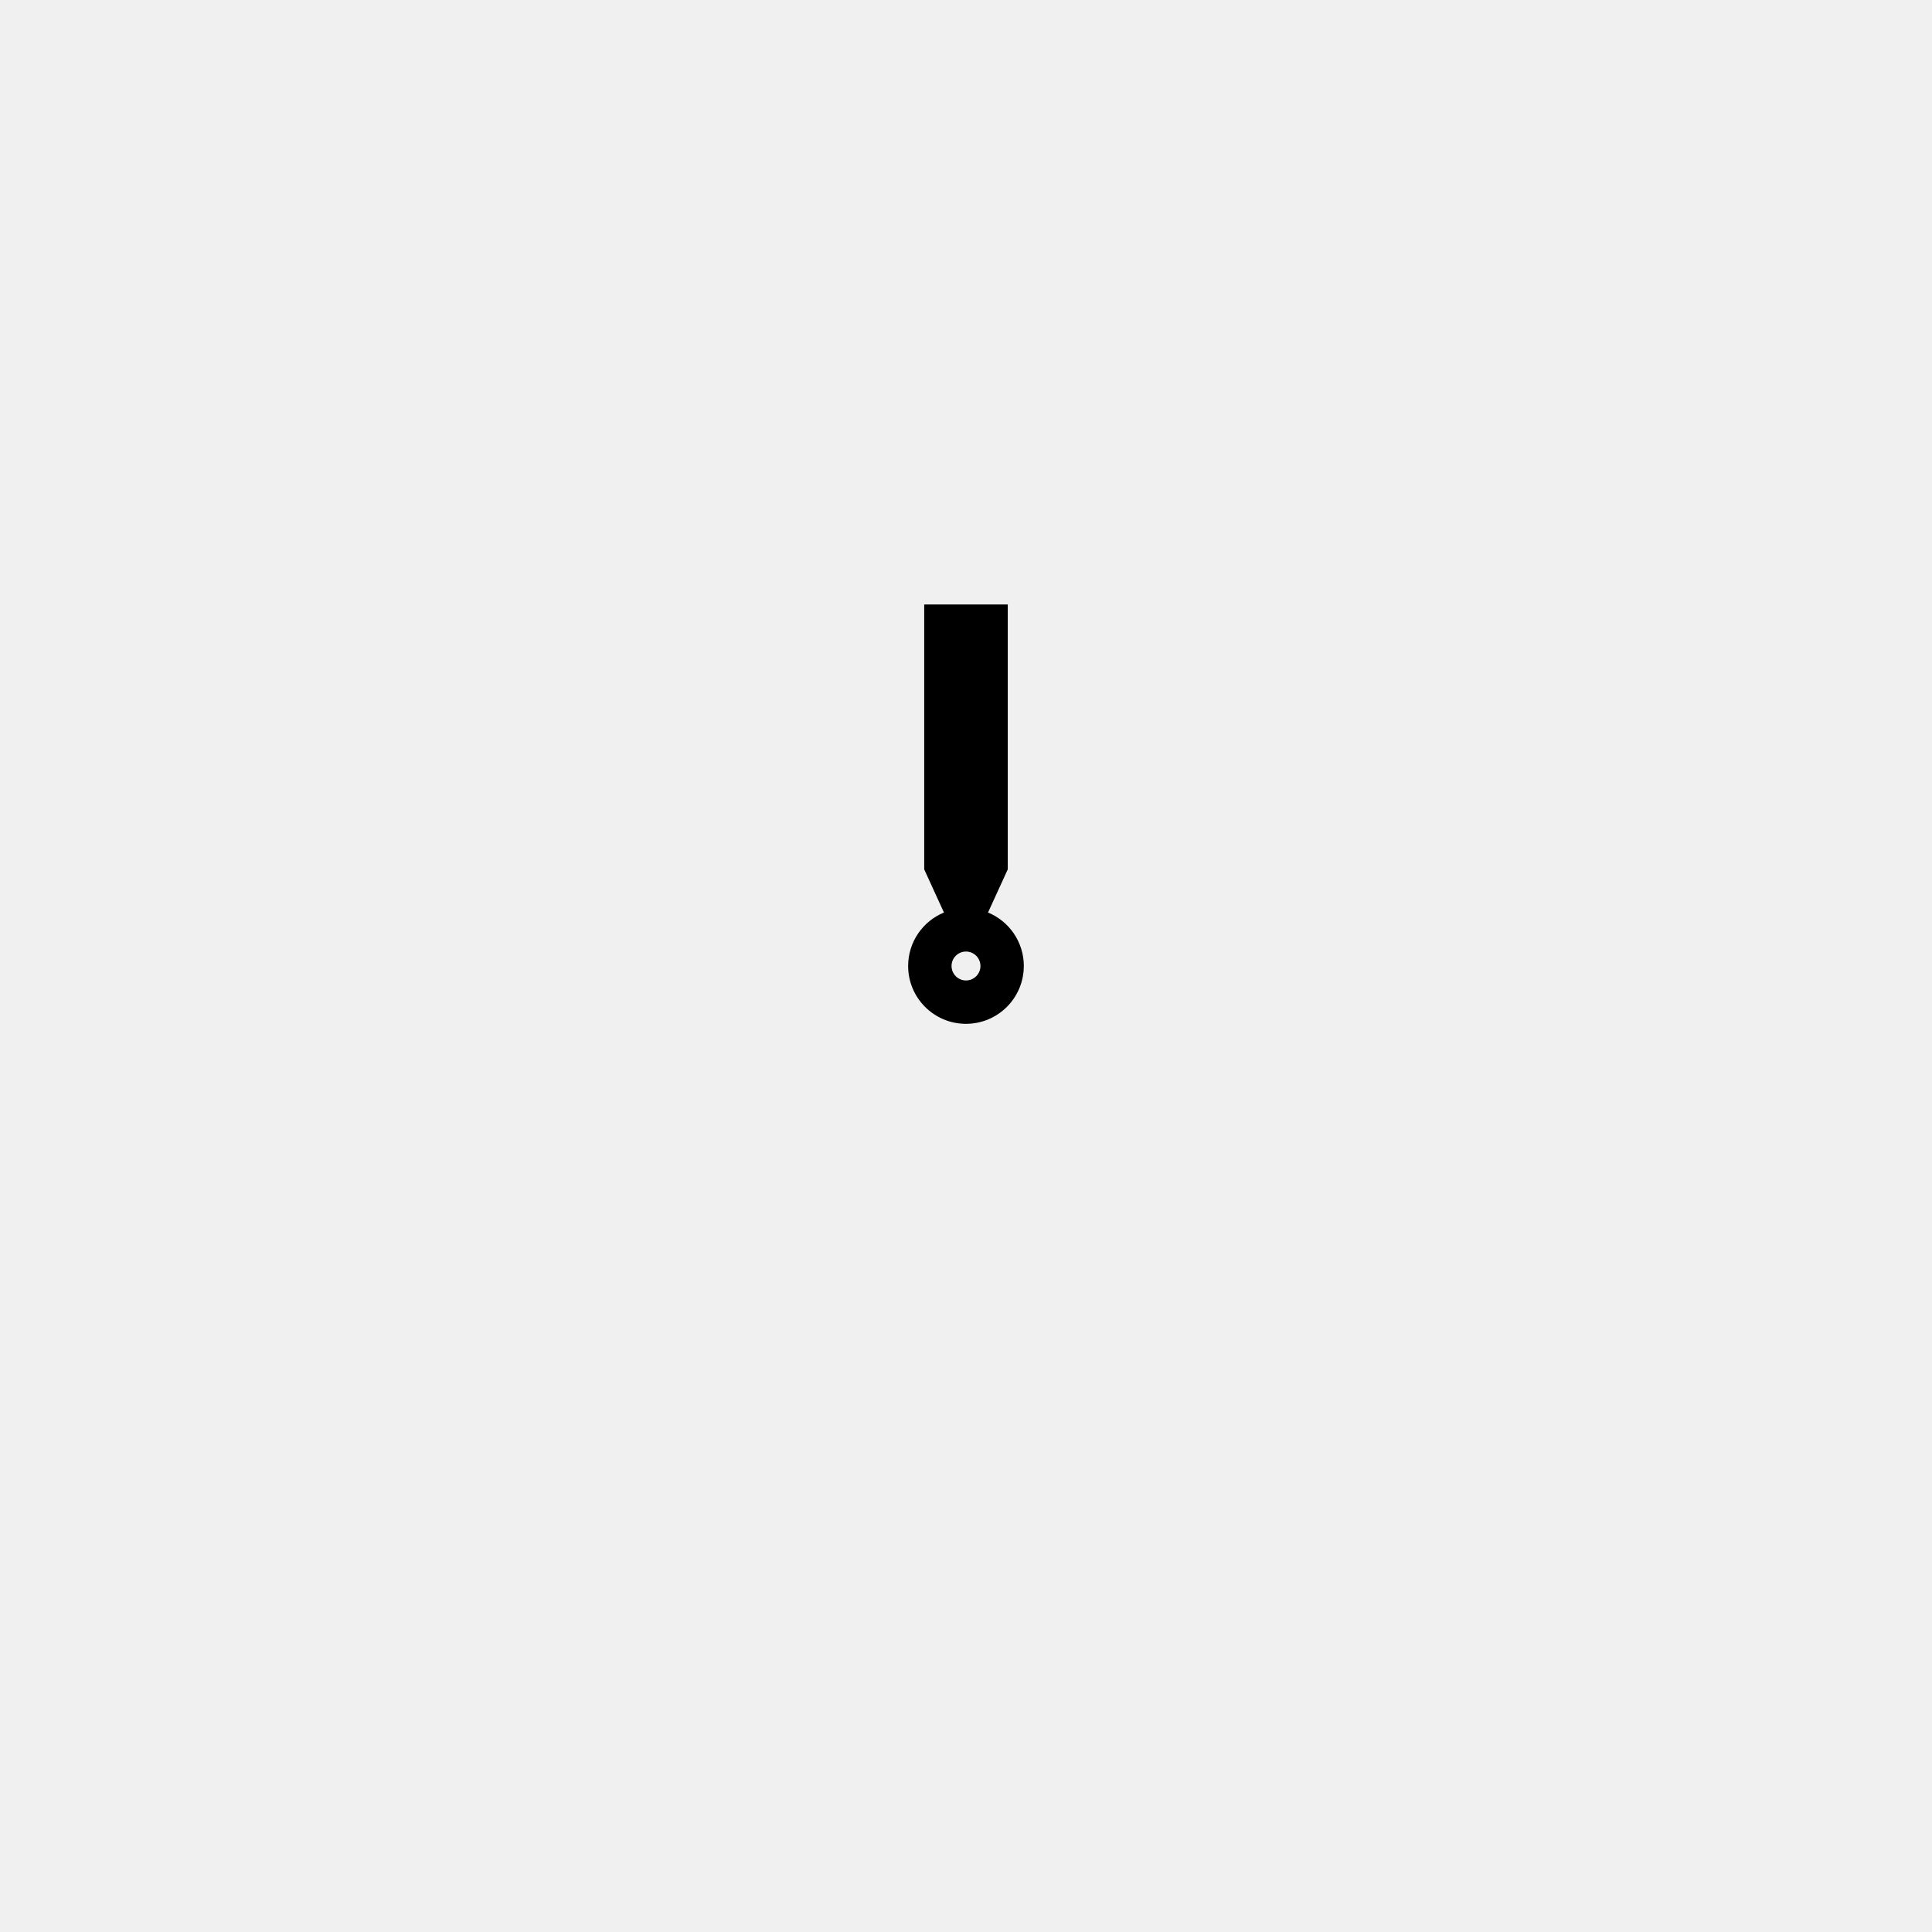
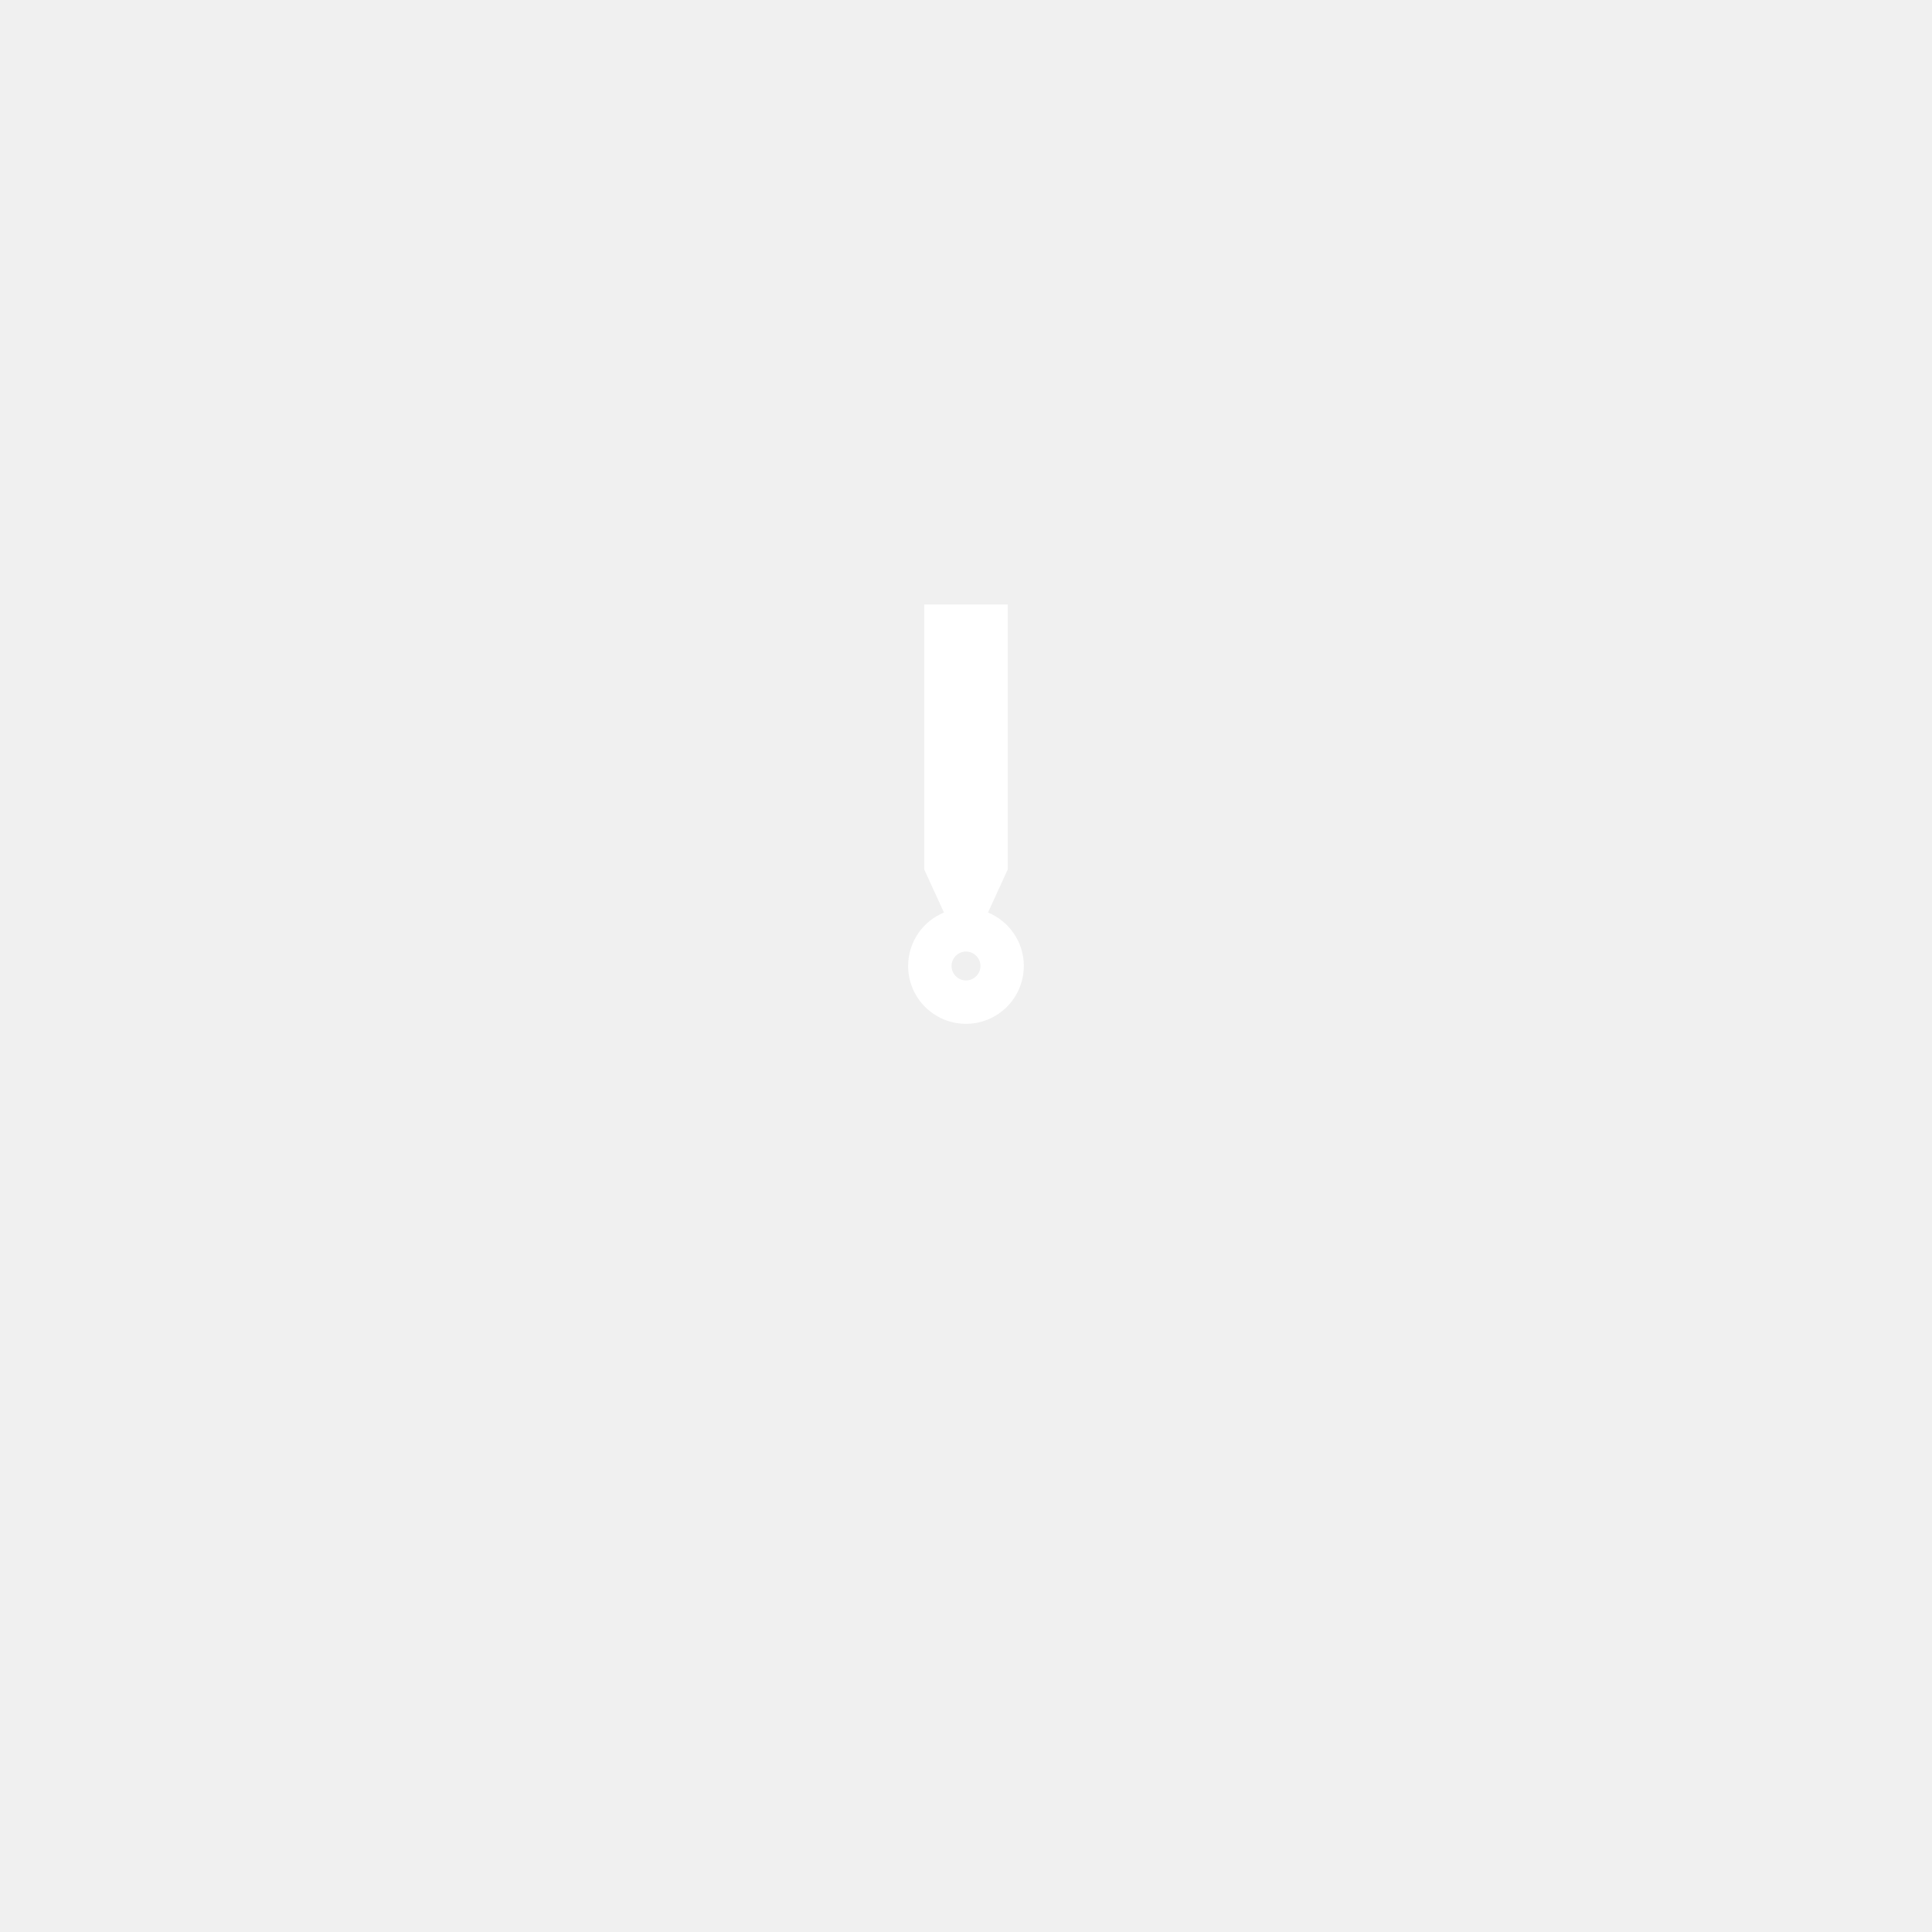
<svg xmlns="http://www.w3.org/2000/svg" id="_레이어_3" data-name="레이어 3" viewBox="0 0 600 600">
  <defs>
    <style>
      .cls-1 {
-         fill: black;
+         fill: white;
      }
    </style>
  </defs>
  <path class="cls-1" d="M317.96,300c0-7.5-4.6-13.92-11.12-16.61l6.13-13.4v-82.27s-25.95,0-25.95,0v82.27s6.13,13.4,6.13,13.4c-6.53,2.69-11.12,9.11-11.12,16.61,0,9.92,8.04,17.96,17.96,17.96,9.92,0,17.96-8.04,17.96-17.96ZM300,304.49c-2.48,0-4.49-2.01-4.49-4.49,0-2.48,2.01-4.49,4.49-4.49,2.48,0,4.49,2.01,4.49,4.49,0,2.48-2.01,4.49-4.49,4.49Z" />
</svg>
